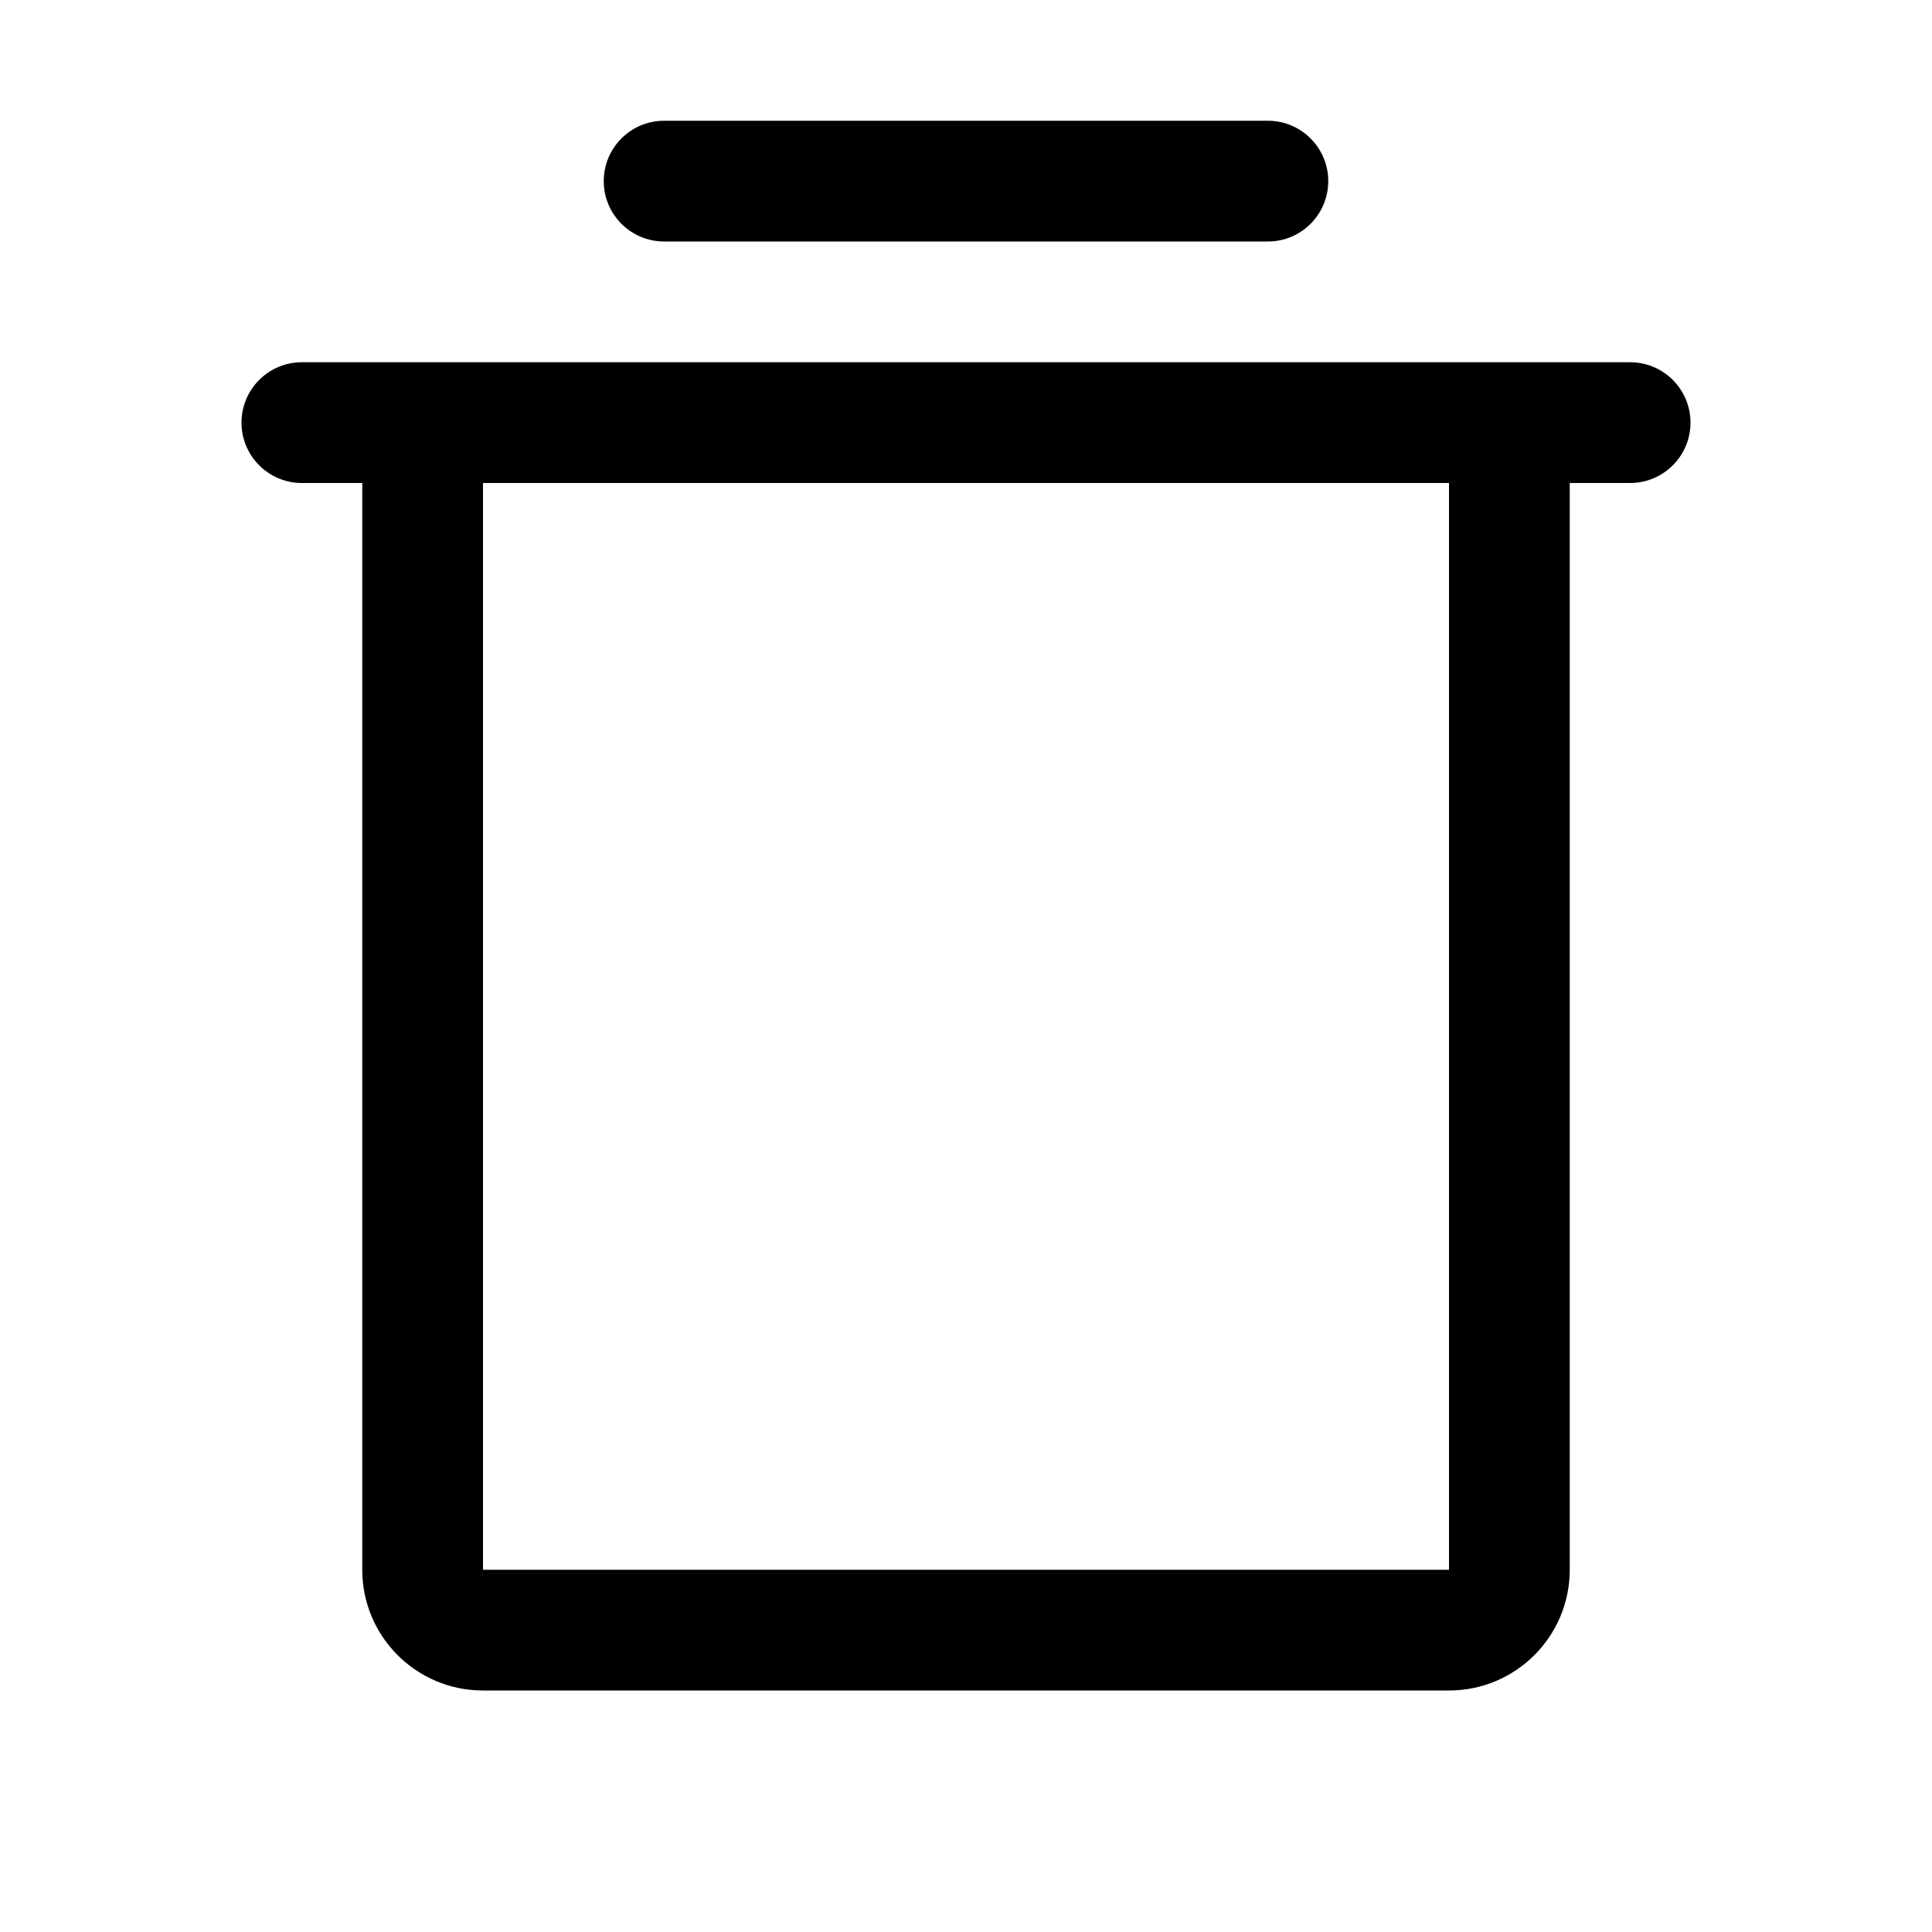
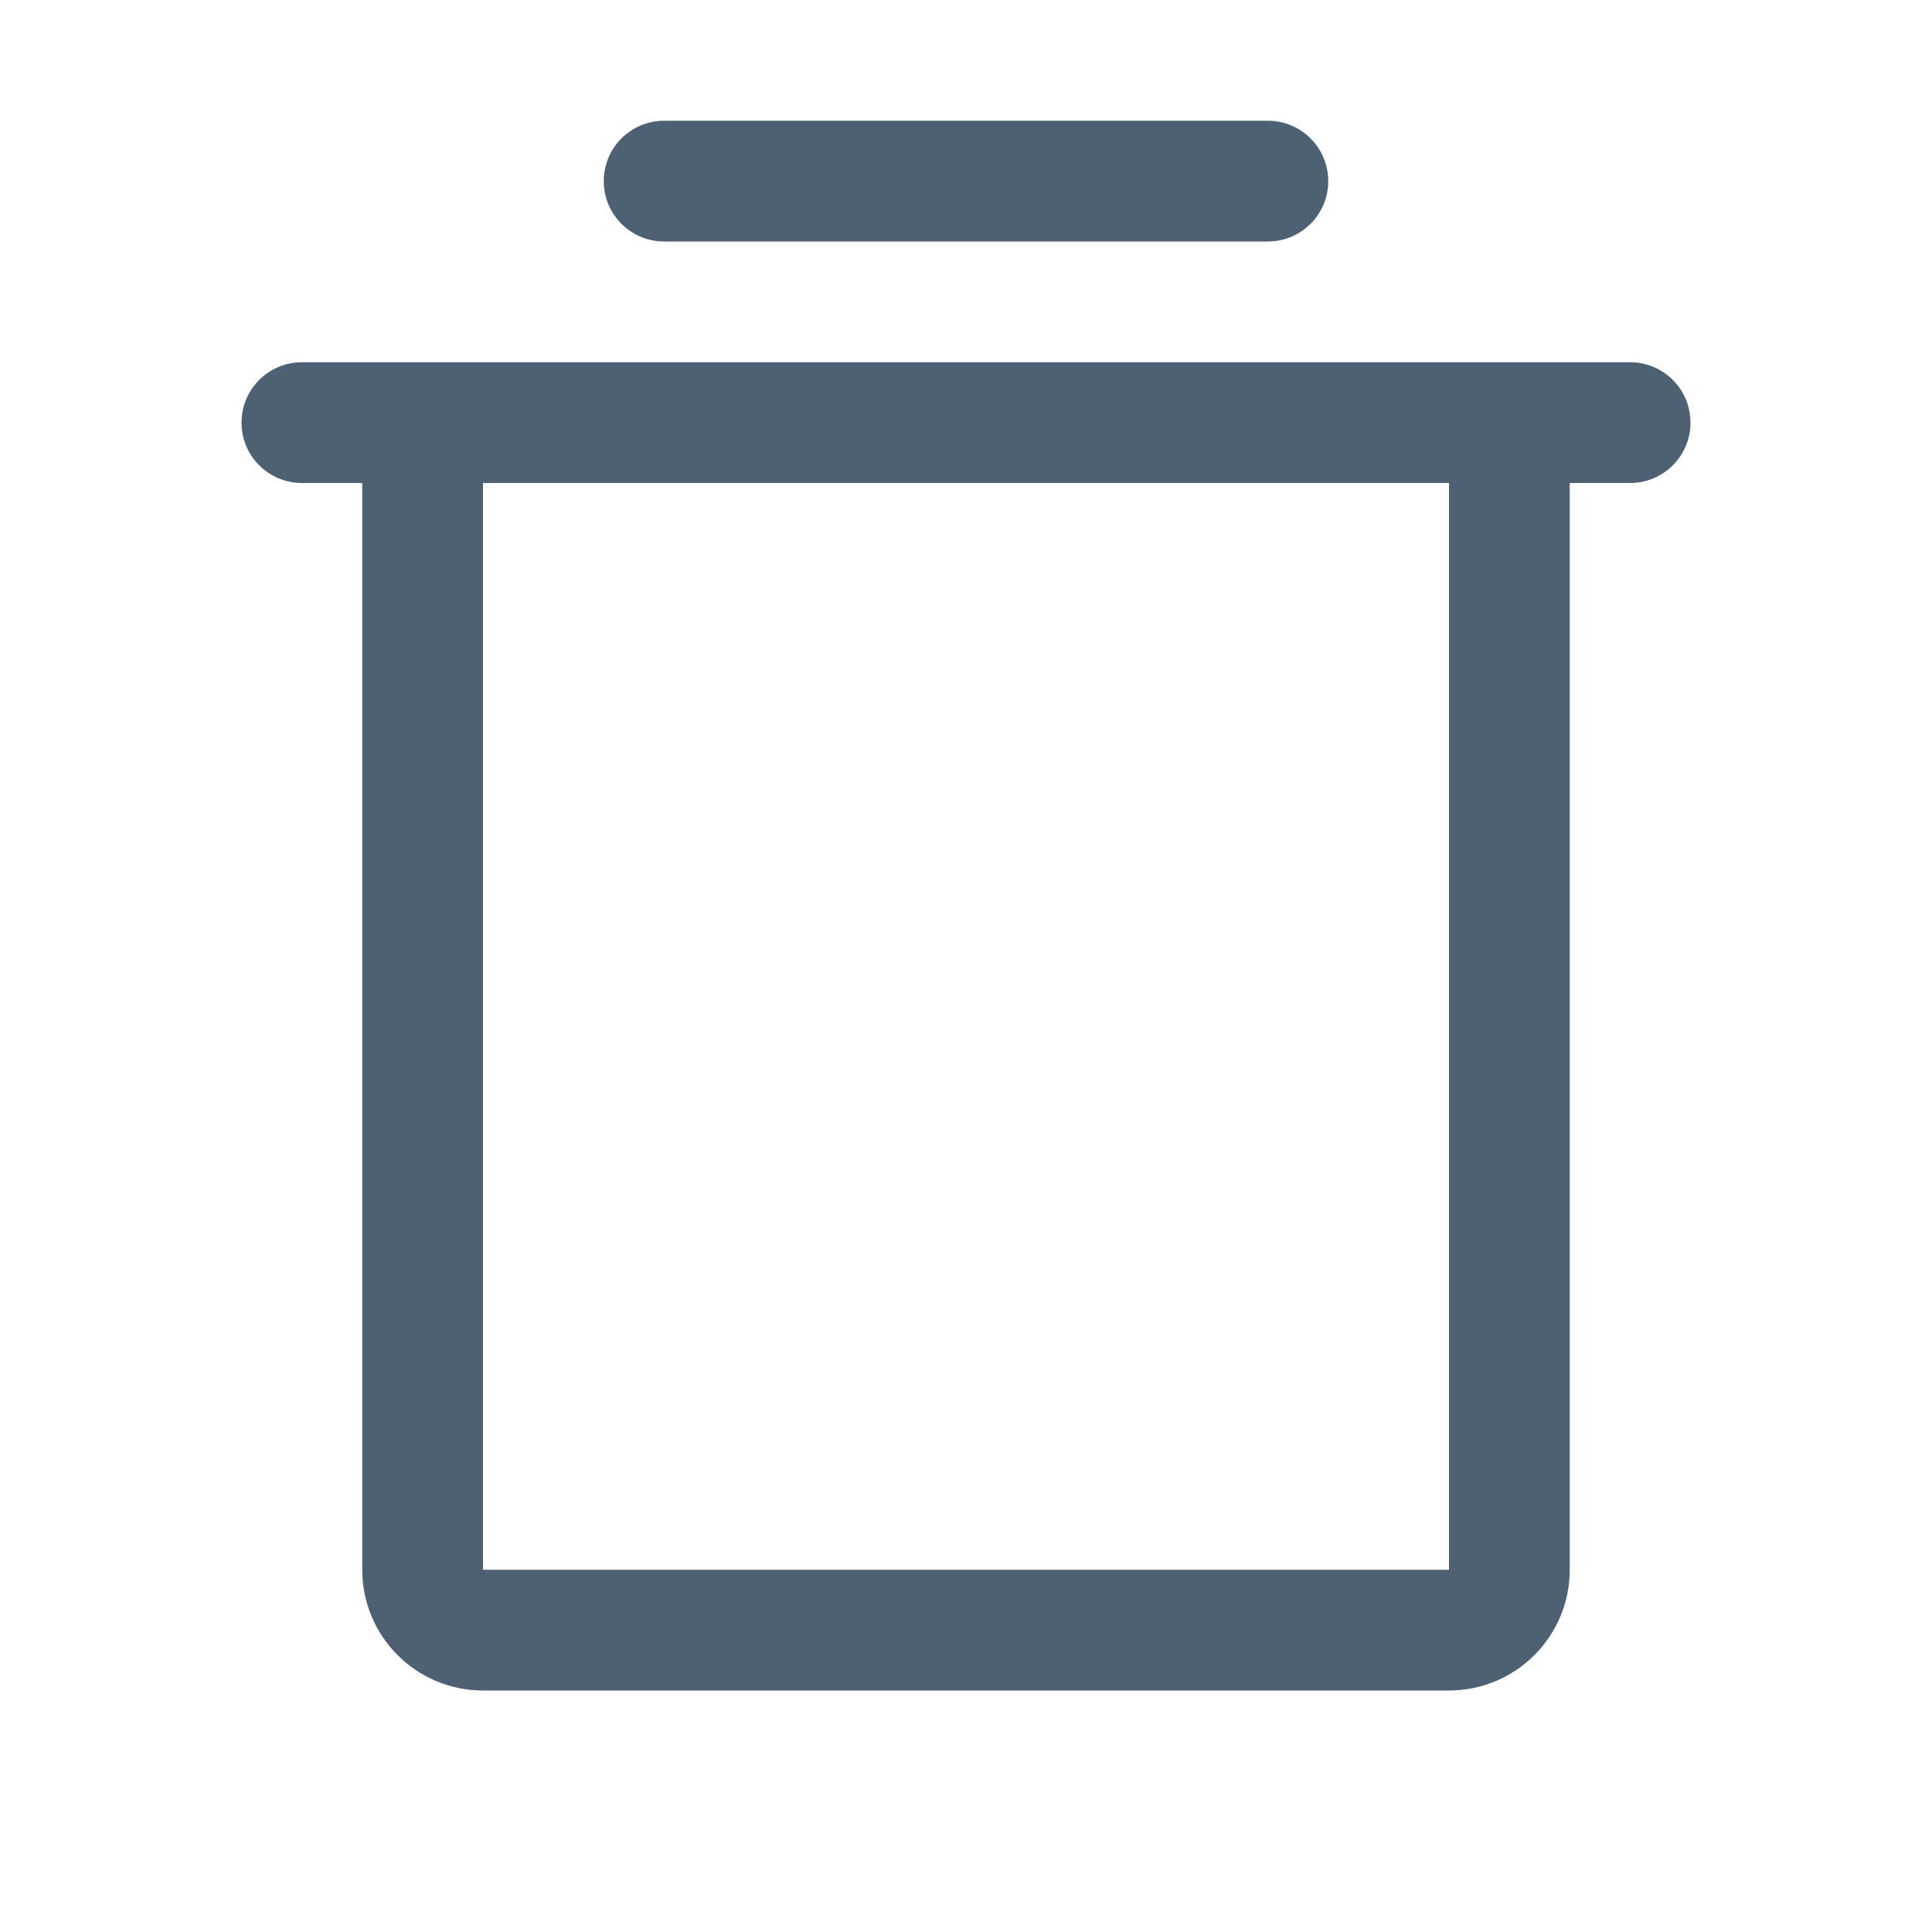
- <svg xmlns="http://www.w3.org/2000/svg" width="32" height="32" fill="#000000" viewBox="0 0 256 256">
+ <svg xmlns="http://www.w3.org/2000/svg" width="24" height="24" fill="#4e6074" viewBox="0 0 256 256">
  <path d="M216,48H40a8,8,0,0,0,0,16h8V208a16,16,0,0,0,16,16H192a16,16,0,0,0,16-16V64h8a8,8,0,0,0,0-16ZM192,208H64V64H192ZM80,24a8,8,0,0,1,8-8h80a8,8,0,0,1,0,16H88A8,8,0,0,1,80,24Z" />
</svg>
